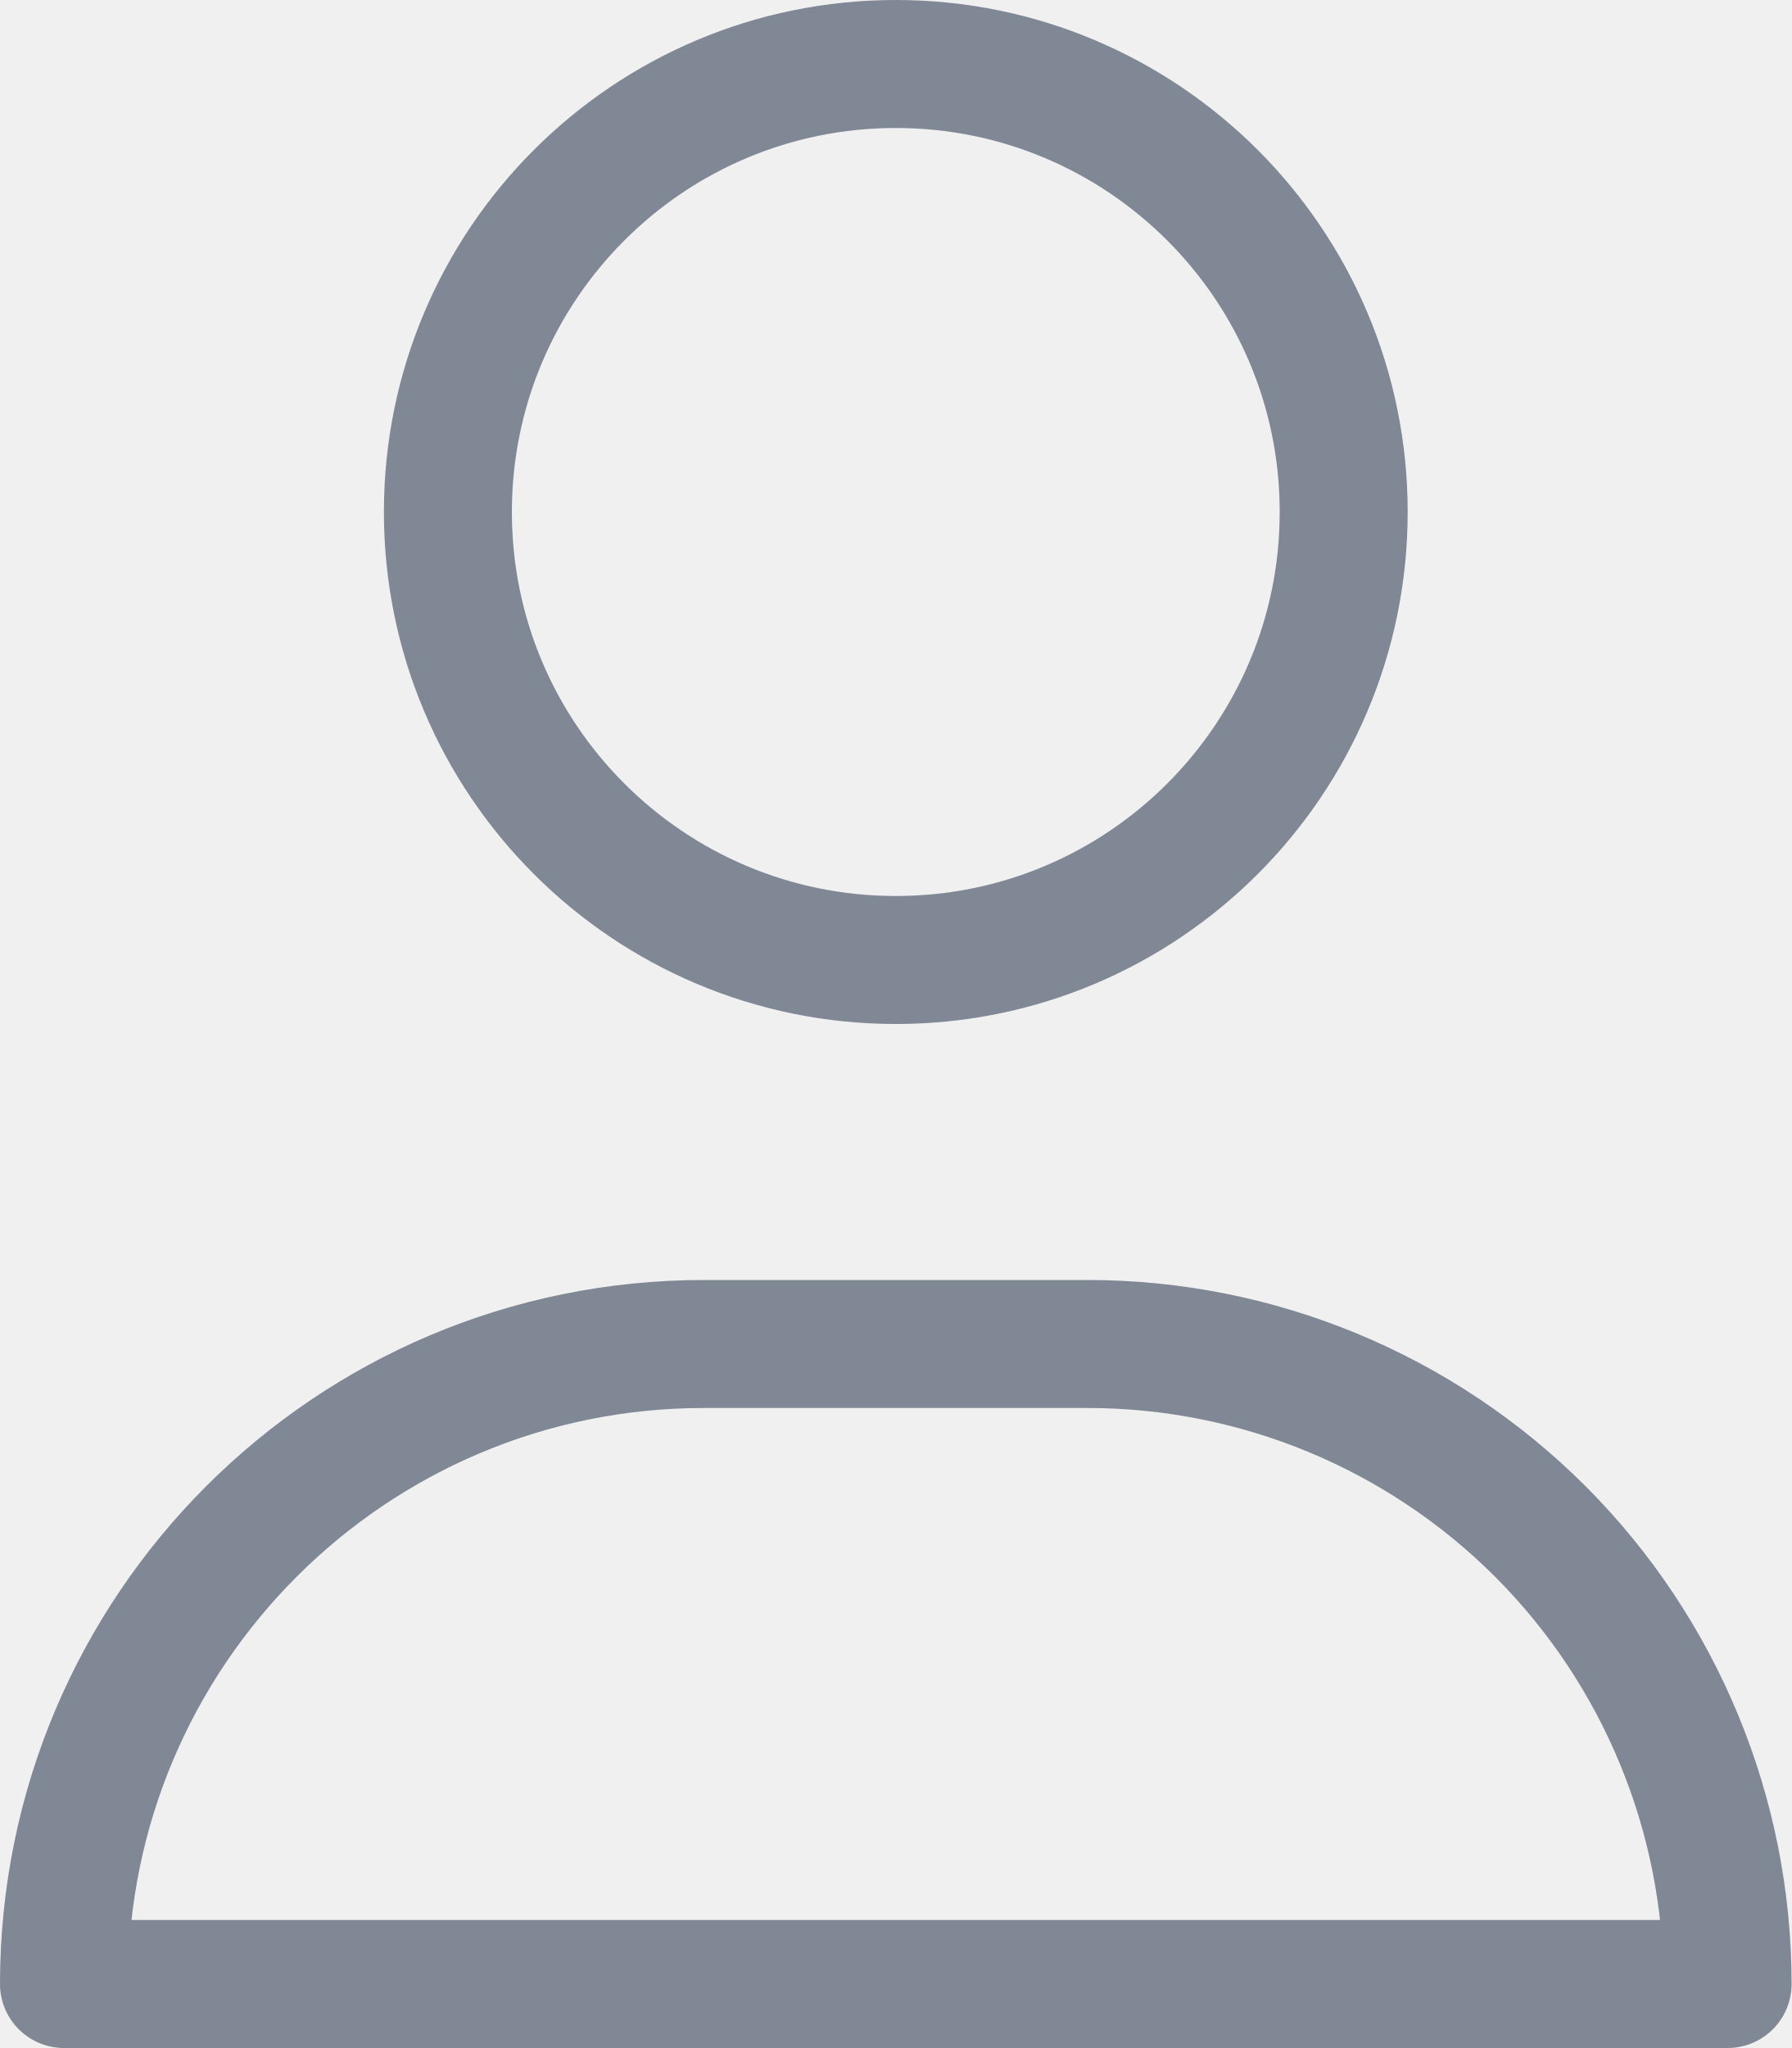
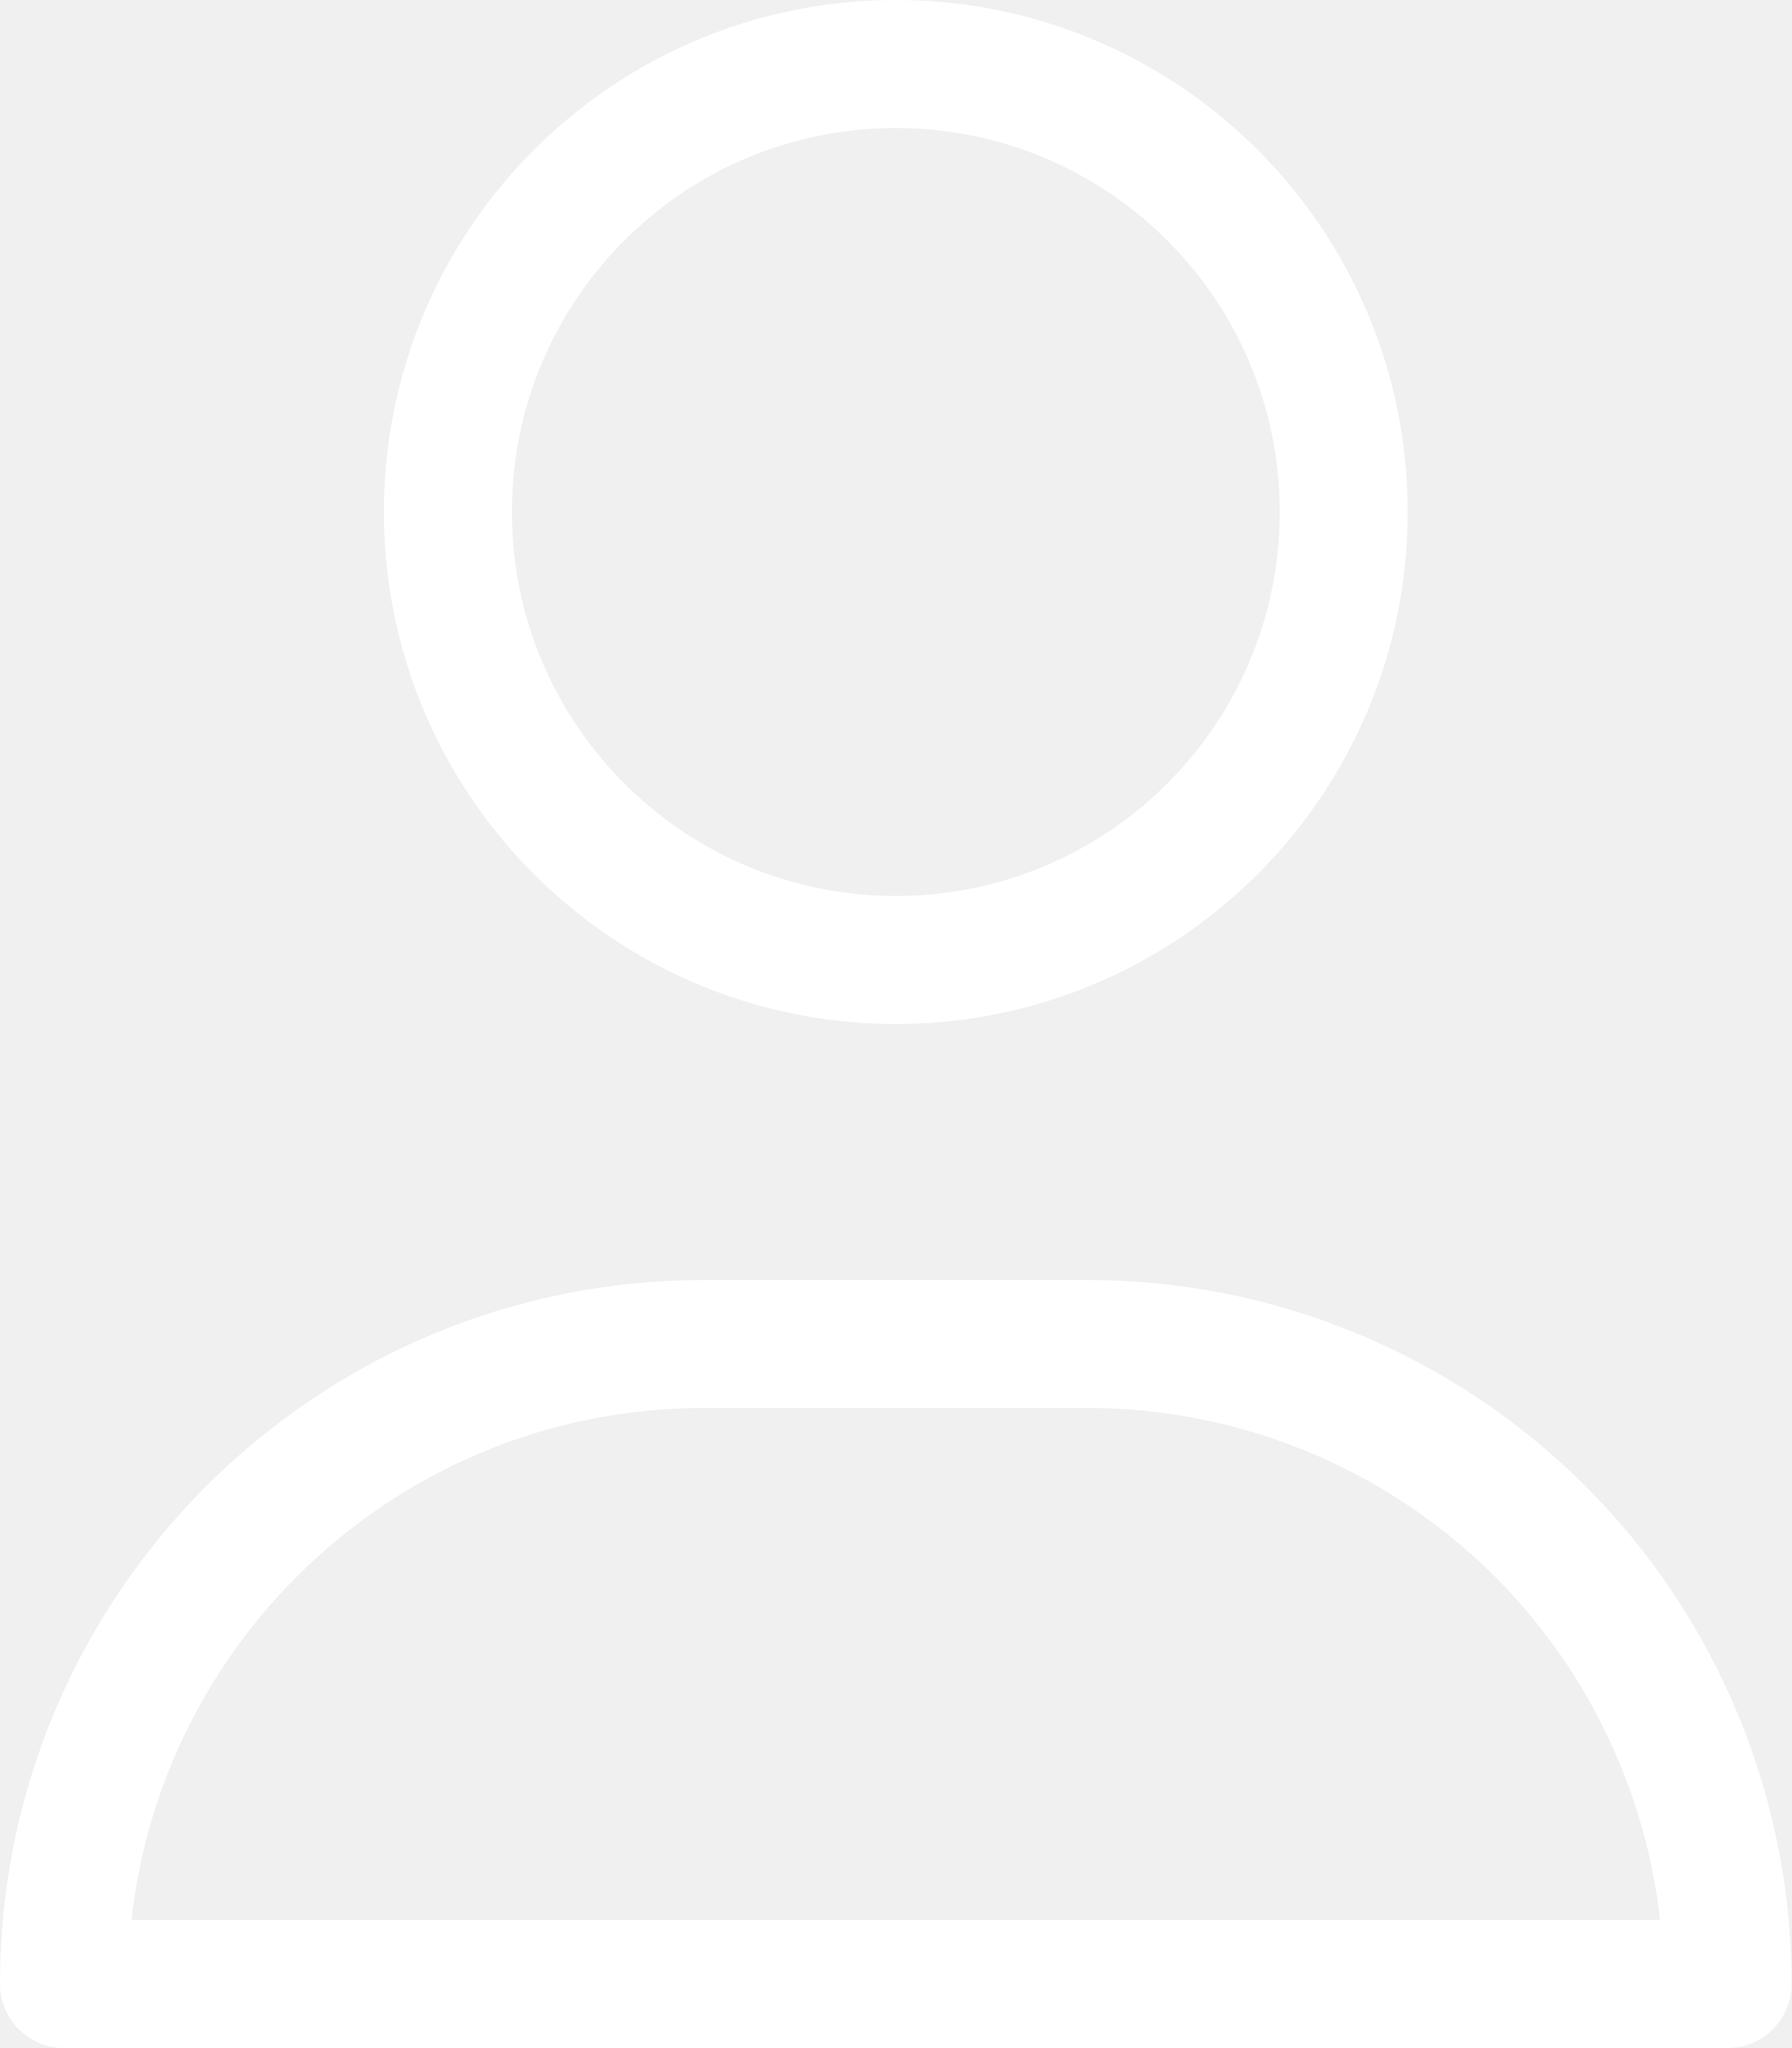
<svg xmlns="http://www.w3.org/2000/svg" width="14px" height="16px" viewBox="0 0 14 16" version="1.1">
  <defs />
-   <g id="Dashboard_light_10x-fonts" stroke="none" stroke-width="1" fill="none" fill-rule="evenodd" stroke-linecap="round" stroke-linejoin="round">
-     <g id="EMP100---APAC-Overview-Dashboard-Copy" transform="translate(-28, -632)" stroke="#808895">
-       <g id="Global-network" transform="translate(27, 577)">
+   <g id="Dashboard_Dark_10x-fonts-Copy" stroke="none" stroke-width="1" fill="none" fill-rule="evenodd" stroke-linecap="round" stroke-linejoin="round">
+     <g id="EMP140B---Orders" transform="translate(-28, -634)" stroke="#FFFFFF">
+       <g id="Global-network" transform="translate(27, 579)">
        <g id="single-02" transform="translate(1, 55)">
-           <path d="M8.5,10.5 L5.5,10.5 C2.739,10.5 0.5,12.739 0.5,15.5 L13.5,15.5 C13.5,14.174 12.973,12.902 12.036,11.964 C11.098,11.027 9.826,10.5 8.5,10.5 Z" id="Shape" />
-           <circle id="Oval" cx="7" cy="4" r="3.5" />
+           <g id="Group-4">
+             <path d="M8.5,10.5 L5.5,10.5 C2.739,10.5 0.5,12.739 0.5,15.5 L13.5,15.5 C13.5,14.174 12.973,12.902 12.036,11.964 C11.098,11.027 9.826,10.5 8.5,10.5 Z" id="Shape" />
+             <circle id="Oval" cx="7" cy="4" r="3.5" />
+           </g>
        </g>
      </g>
    </g>
  </g>
</svg>
